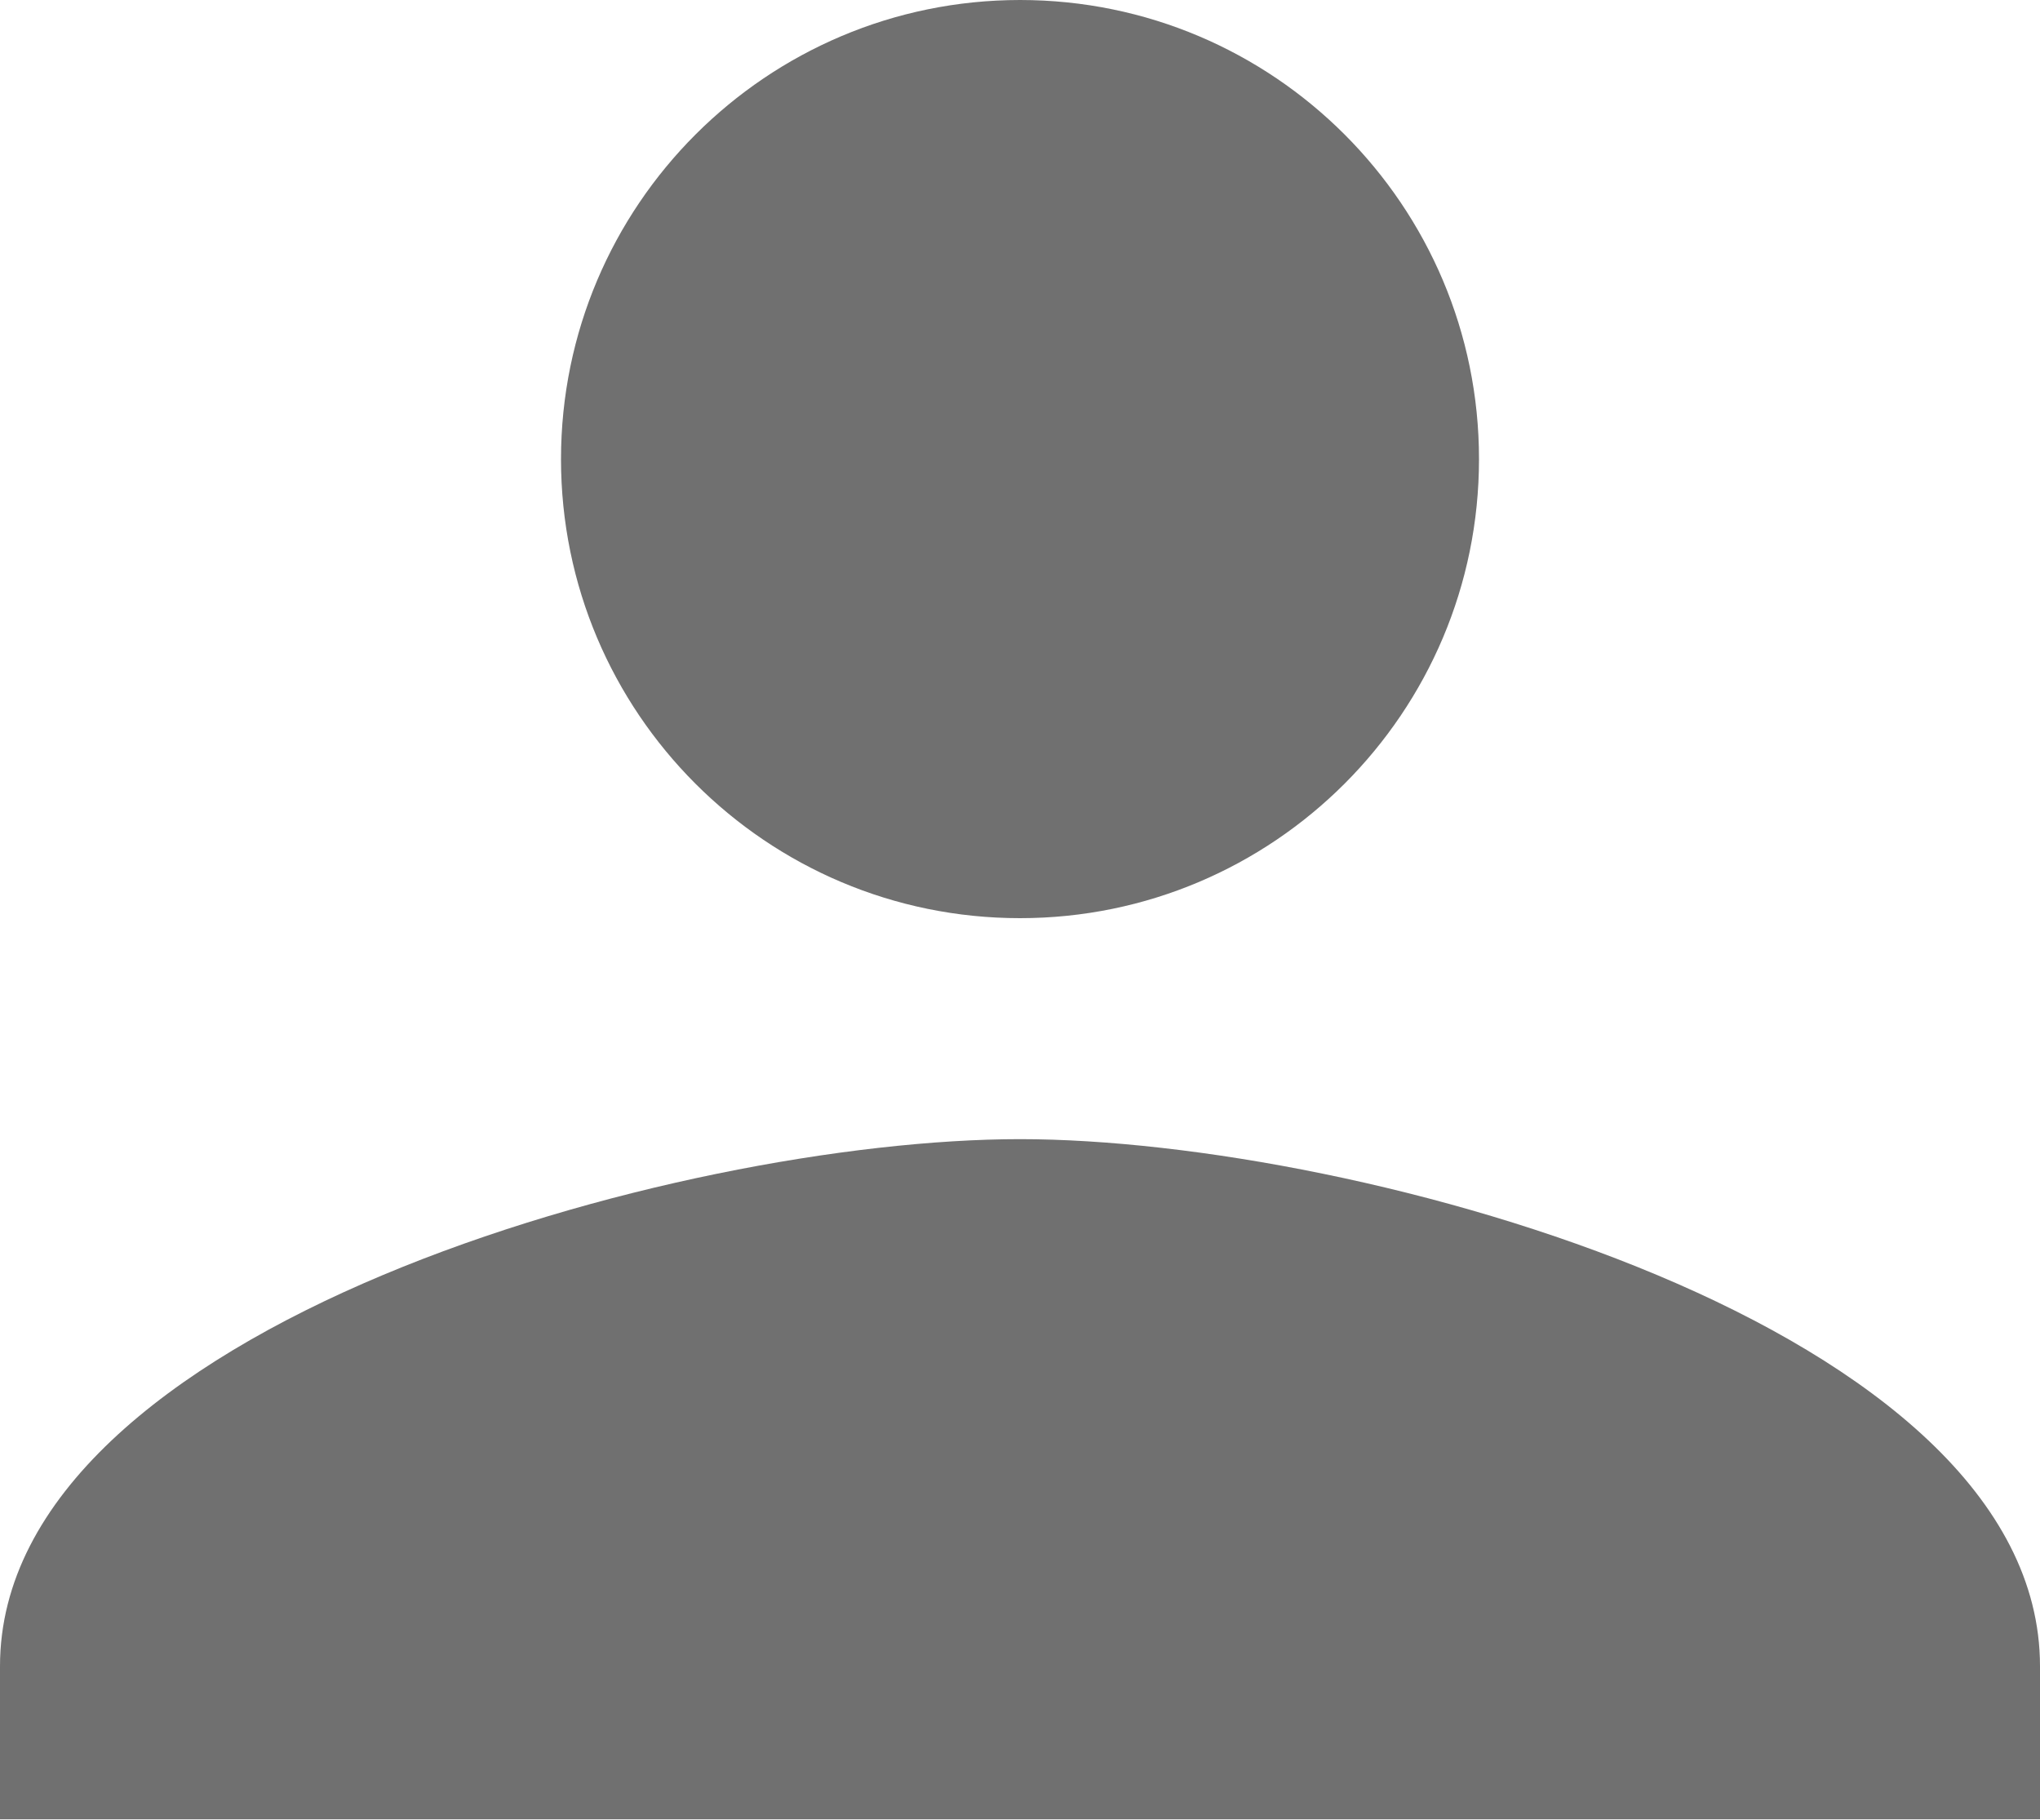
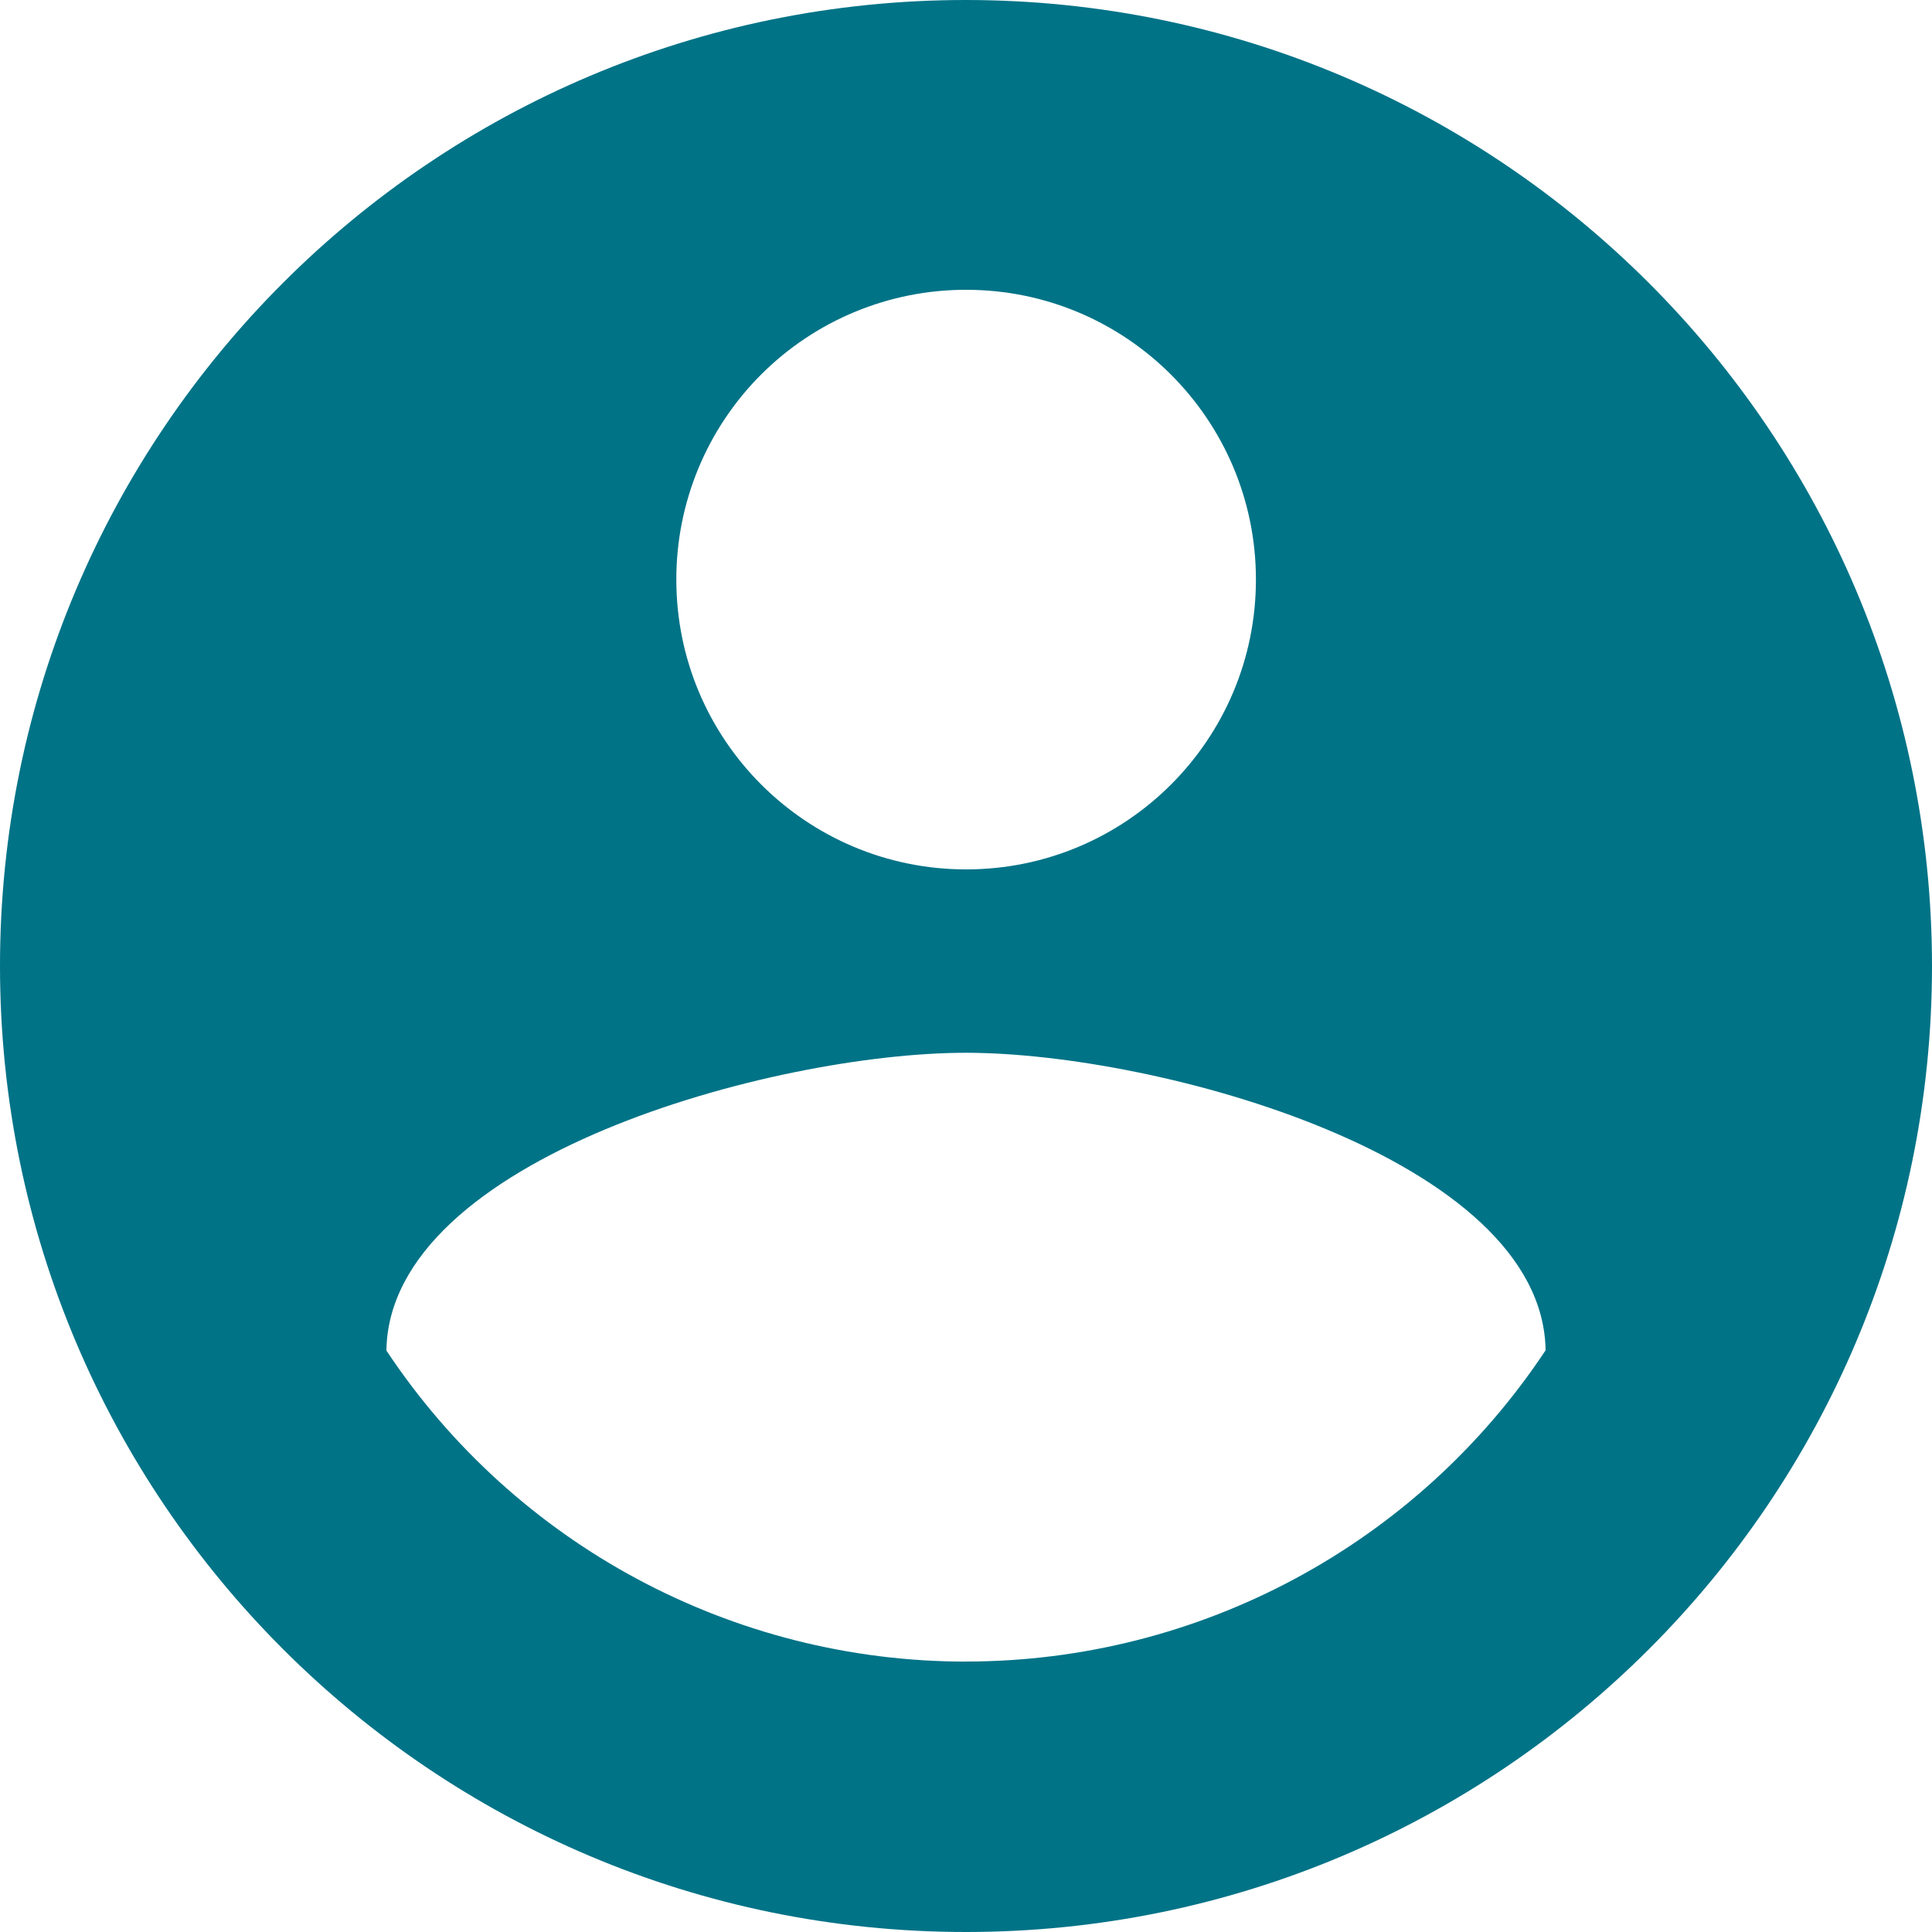
- <svg xmlns="http://www.w3.org/2000/svg" width="26" height="23.183" viewBox="0 0 26 23.183">
-   <path id="ic_person_pin_24px" d="M19,5.3a5.85,5.85,0,1,1-5.85,5.85A5.853,5.853,0,0,1,19,5.3ZM32,28.483H6v-1.95c0-4.333,8.667-6.717,13-6.717S32,22.2,32,26.533Z" transform="translate(-6 -5.3)" fill="#707070" />
+ <svg xmlns="http://www.w3.org/2000/svg" width="30.28" height="30.28" viewBox="0 0 30.28 30.28">
+   <path id="ic_account_circle_24px" d="M17.14,2A15.14,15.14,0,1,0,32.28,17.14,15.146,15.146,0,0,0,17.14,2Zm0,4.542A4.542,4.542,0,1,1,12.6,11.084,4.536,4.536,0,0,1,17.14,6.542Zm0,21.5a10.9,10.9,0,0,1-9.084-4.875C8.1,20.153,14.112,18.5,17.14,18.5c3.013,0,9.039,1.65,9.084,4.663A10.9,10.9,0,0,1,17.14,28.041Z" transform="translate(-2 -2)" fill="#007387" />
</svg>
